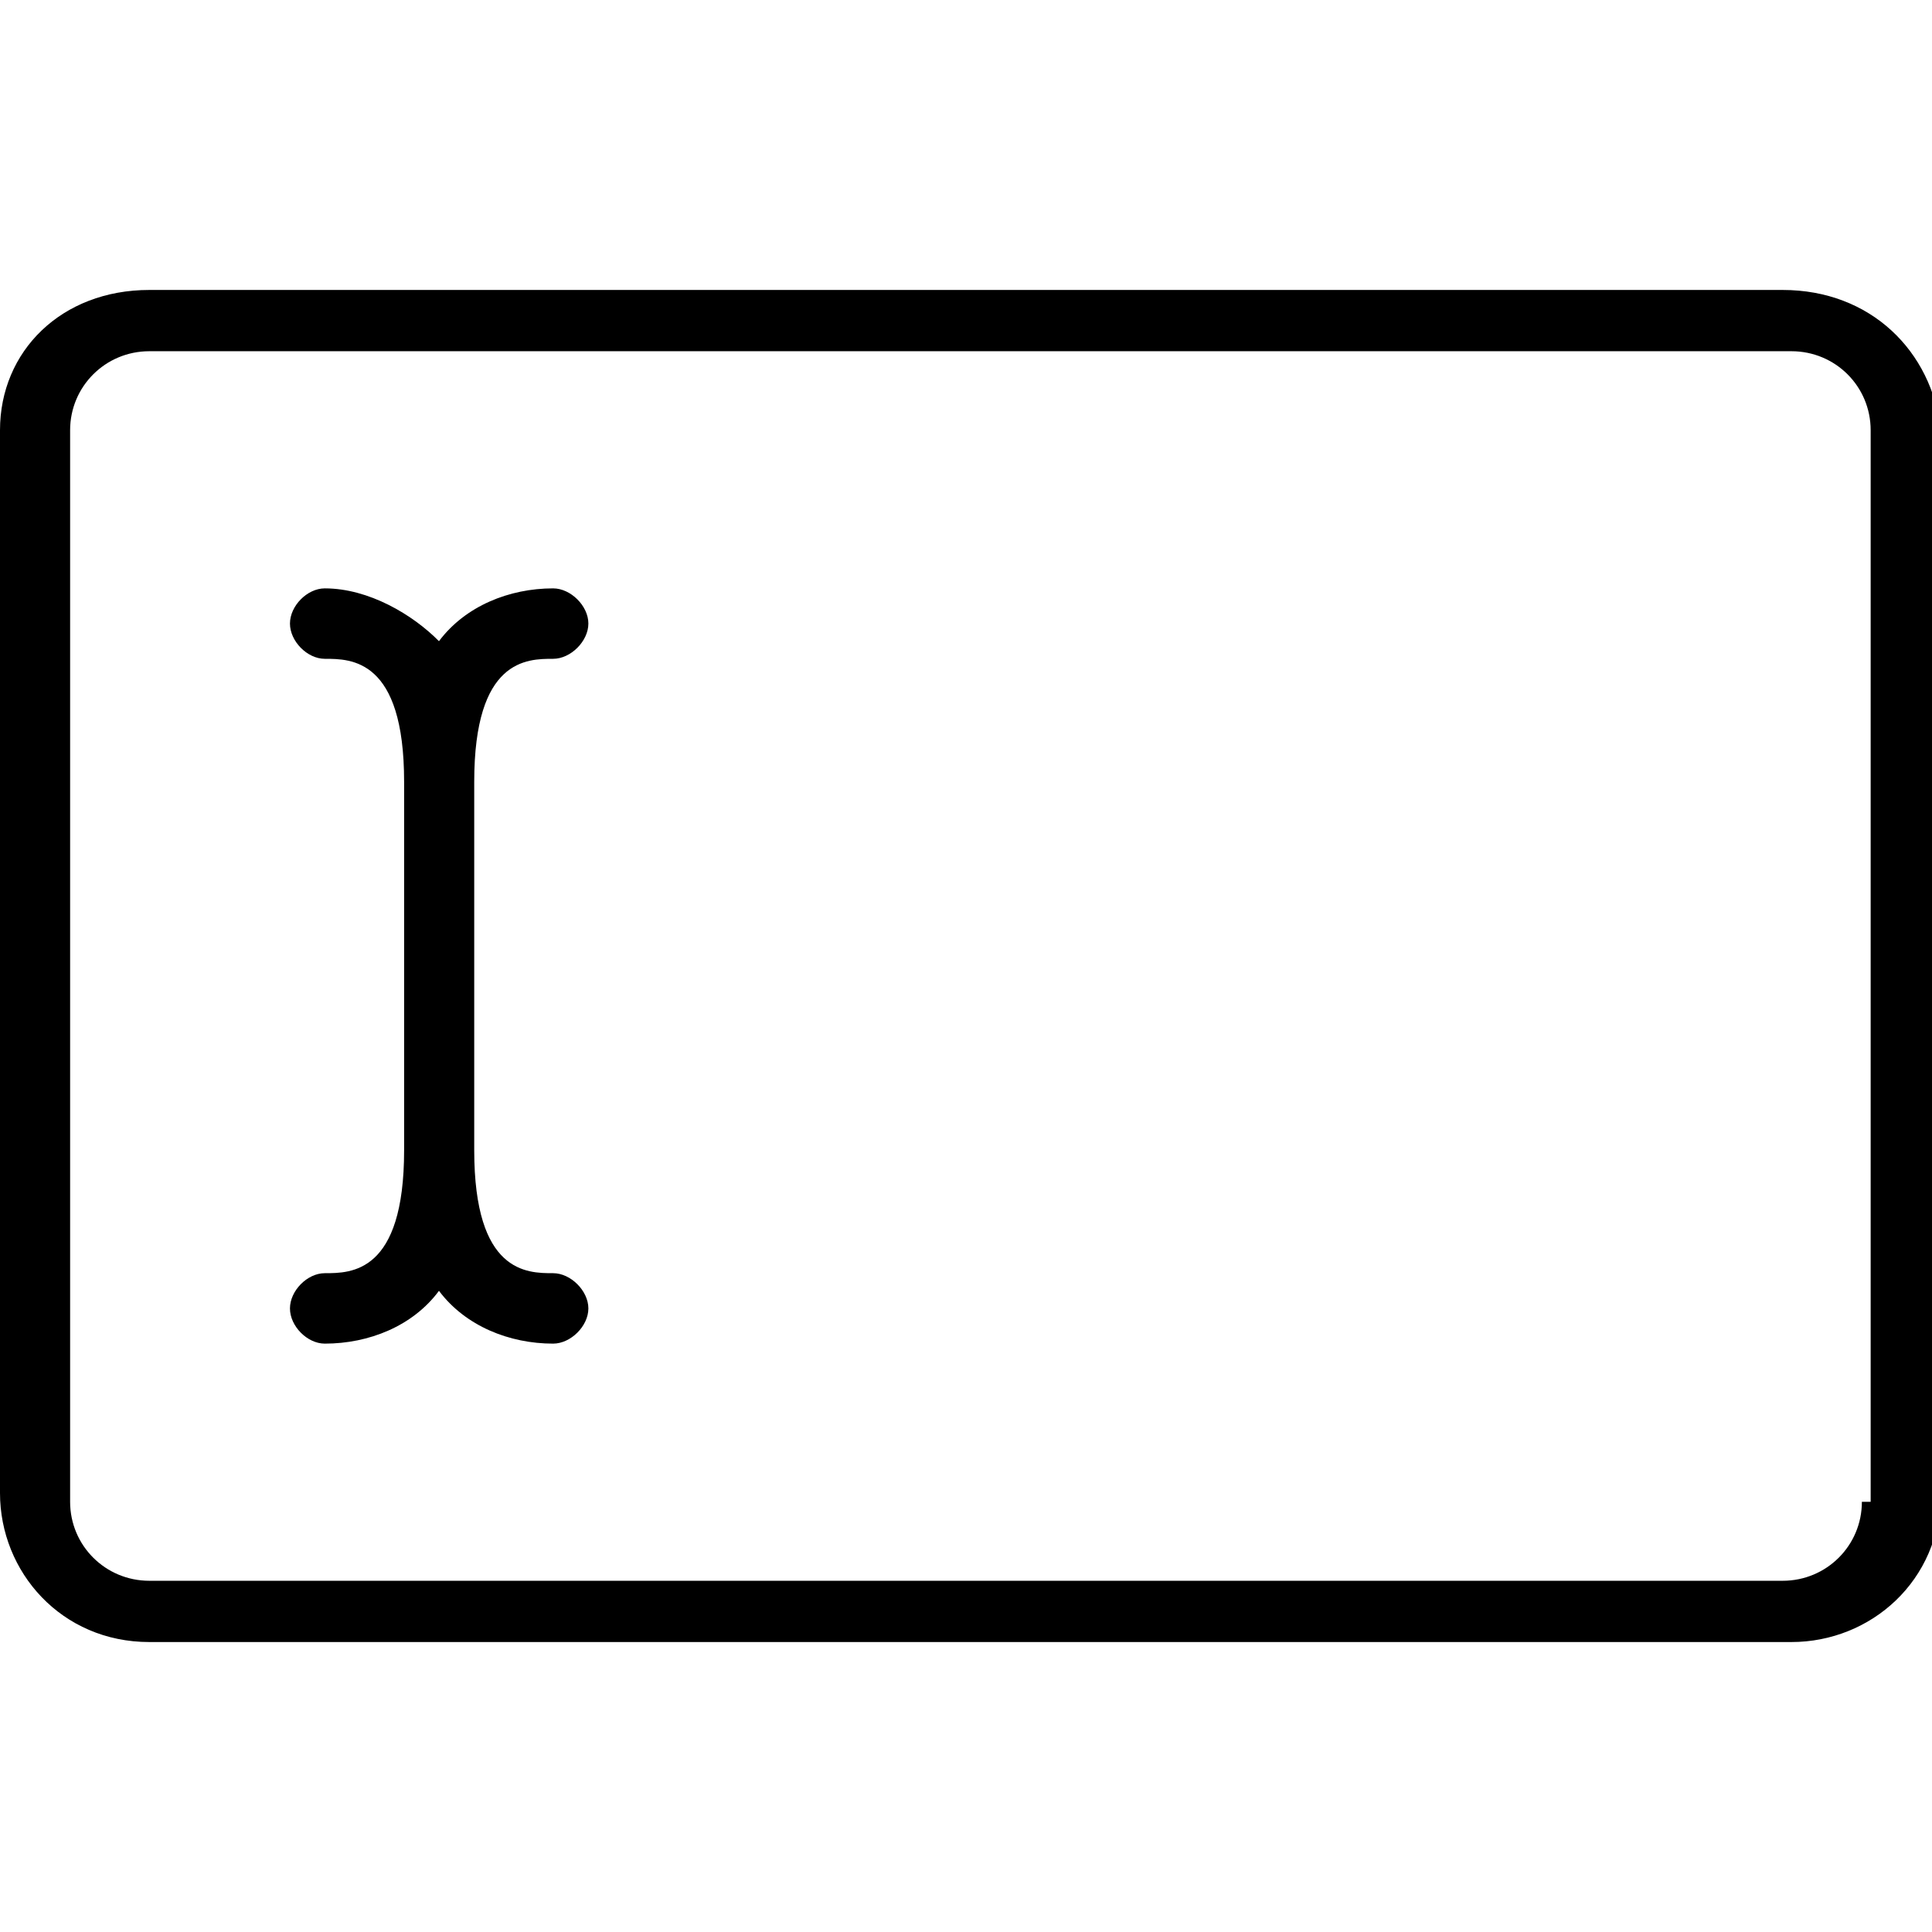
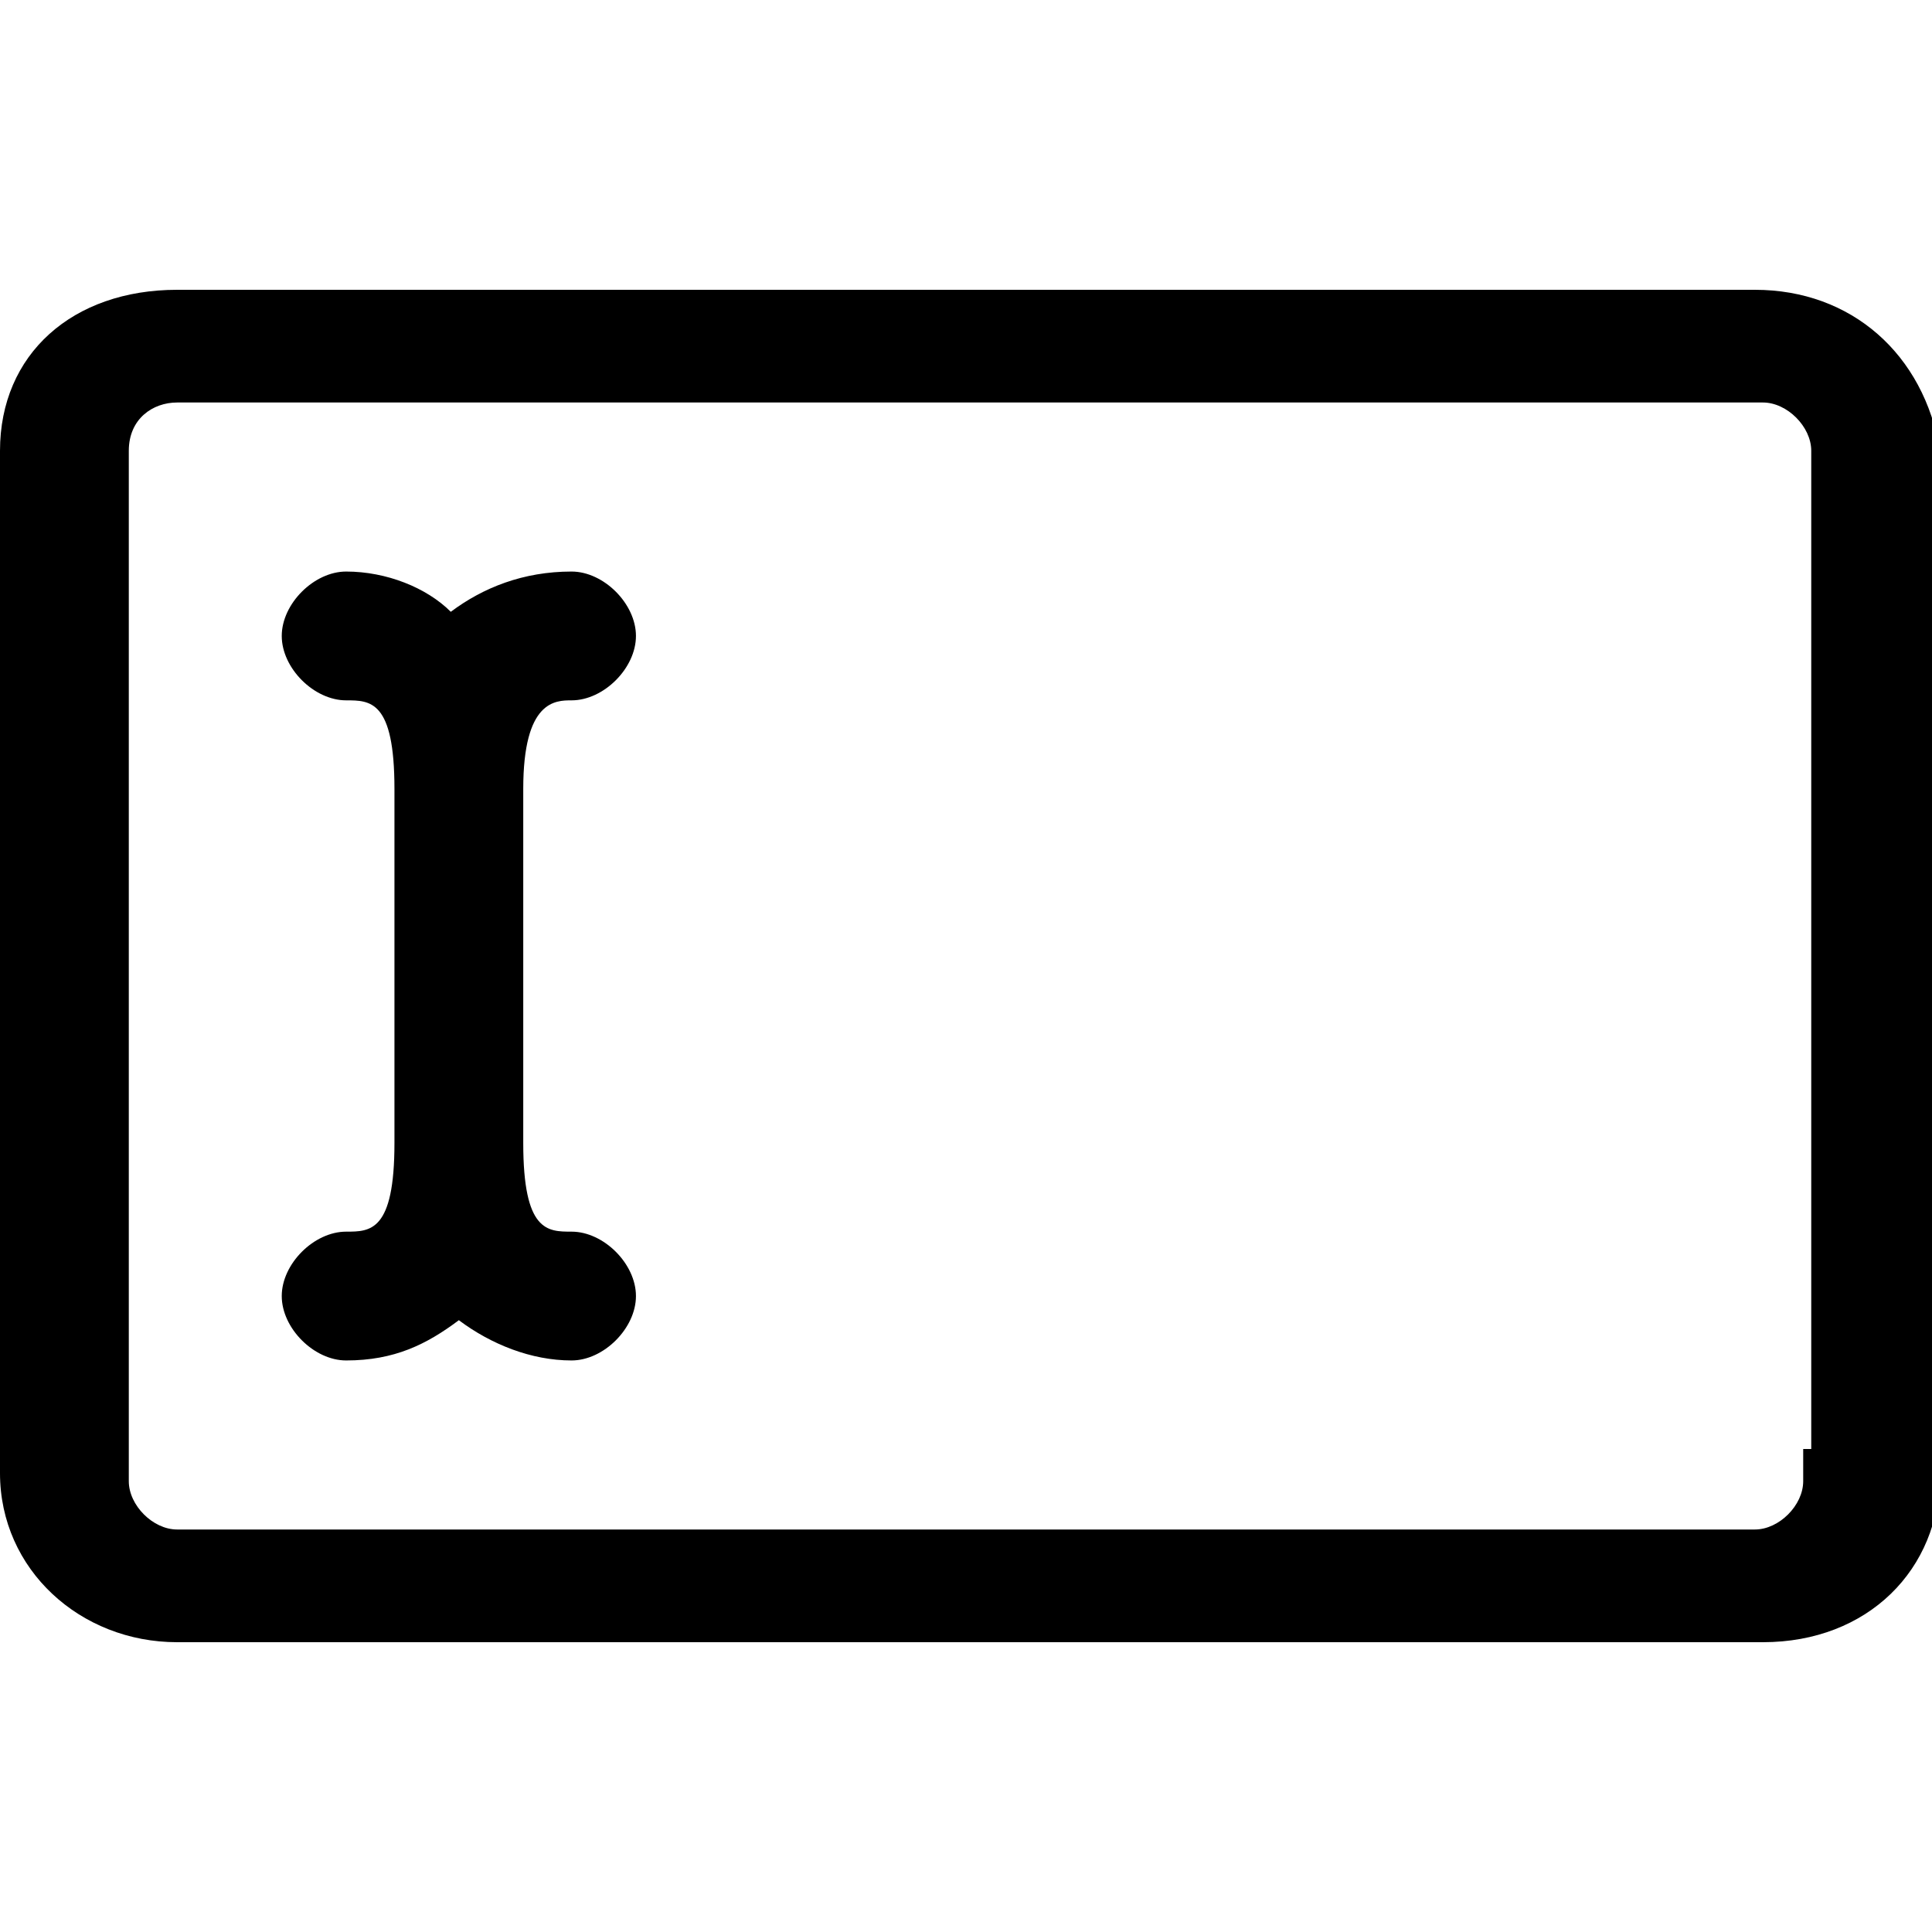
- <svg xmlns="http://www.w3.org/2000/svg" width="24pt" height="24pt" viewBox="0 0 24 24" version="1.1">
-   <g id="surface1">
-     <path style=" stroke:none;fill-rule:nonzero;fill:rgb(0%,0%,0%);fill-opacity:1;" d="M 6.871 8.184 C 7.09 8.184 7.309 7.965 7.309 7.746 C 7.309 7.527 7.09 7.309 6.871 7.309 C 6.328 7.309 5.781 7.527 5.453 7.965 C 5.129 7.637 4.582 7.309 4.035 7.309 C 3.816 7.309 3.602 7.527 3.602 7.746 C 3.602 7.965 3.816 8.184 4.035 8.184 C 4.363 8.184 5.02 8.184 5.02 9.711 L 5.02 14.289 C 5.02 15.816 4.363 15.816 4.035 15.816 C 3.816 15.816 3.602 16.035 3.602 16.254 C 3.602 16.473 3.816 16.691 4.035 16.691 C 4.582 16.691 5.129 16.473 5.453 16.035 C 5.781 16.473 6.328 16.691 6.871 16.691 C 7.09 16.691 7.309 16.473 7.309 16.254 C 7.309 16.035 7.09 15.816 6.871 15.816 C 6.547 15.816 5.891 15.816 5.891 14.289 L 5.891 9.711 C 5.891 8.184 6.547 8.184 6.871 8.184 Z M 22.145 3.602 L 1.855 3.602 C 0.762 3.602 0 4.363 0 5.344 L 0 18.547 C 0 19.527 0.762 20.398 1.855 20.398 L 22.254 20.398 C 23.238 20.398 24.109 19.637 24.109 18.547 L 24.109 5.344 C 24 4.363 23.238 3.602 22.145 3.602 Z M 23.129 18.656 C 23.129 19.199 22.691 19.637 22.145 19.637 L 1.855 19.637 C 1.309 19.637 0.871 19.199 0.871 18.656 L 0.871 5.344 C 0.871 4.801 1.309 4.363 1.855 4.363 L 22.254 4.363 C 22.801 4.363 23.238 4.801 23.238 5.344 L 23.238 18.656 Z M 23.129 18.656 " />
-   </g>
+ <svg xmlns="http://www.w3.org/2000/svg" version="1.1" id="Layer_1" x="0px" y="0px" viewBox="0 0 24 24" style="enable-background:new 0 0 24 24;" xml:space="preserve">
+   <path d="M4.9,14.2V9.8c0-1.1-0.3-1.1-0.6-1.1c-0.4,0-0.8-0.4-0.8-0.8s0.4-0.8,0.8-0.8c0.5,0,1,0.2,1.3,0.5C6,7.3,6.5,7.1,7.1,7.1  c0.4,0,0.8,0.4,0.8,0.8S7.5,8.7,7.1,8.7c-0.2,0-0.6,0-0.6,1.1v4.4c0,1.1,0.3,1.1,0.6,1.1c0.4,0,0.8,0.4,0.8,0.8  c0,0.4-0.4,0.8-0.8,0.8c-0.5,0-1-0.2-1.4-0.5c-0.4,0.3-0.8,0.5-1.4,0.5c-0.4,0-0.8-0.4-0.8-0.8c0-0.4,0.4-0.8,0.8-0.8  C4.6,15.3,4.9,15.3,4.9,14.2z M24.1,18.3c0,1.2-0.9,2.1-2.2,2.1H2.2c-1.2,0-2.2-0.9-2.2-2.1V5.6c0-1.2,0.9-2,2.2-2h19.6  c1.2,0,2.1,0.8,2.3,2L24.1,18.3z M1.6,18.4c0,0.3,0.3,0.6,0.6,0.6h19.6c0.3,0,0.6-0.3,0.6-0.6v-0.4h0.1V5.6c0-0.3-0.3-0.6-0.6-0.6  H2.2C1.9,5,1.6,5.2,1.6,5.6V18.4z" />
</svg>
